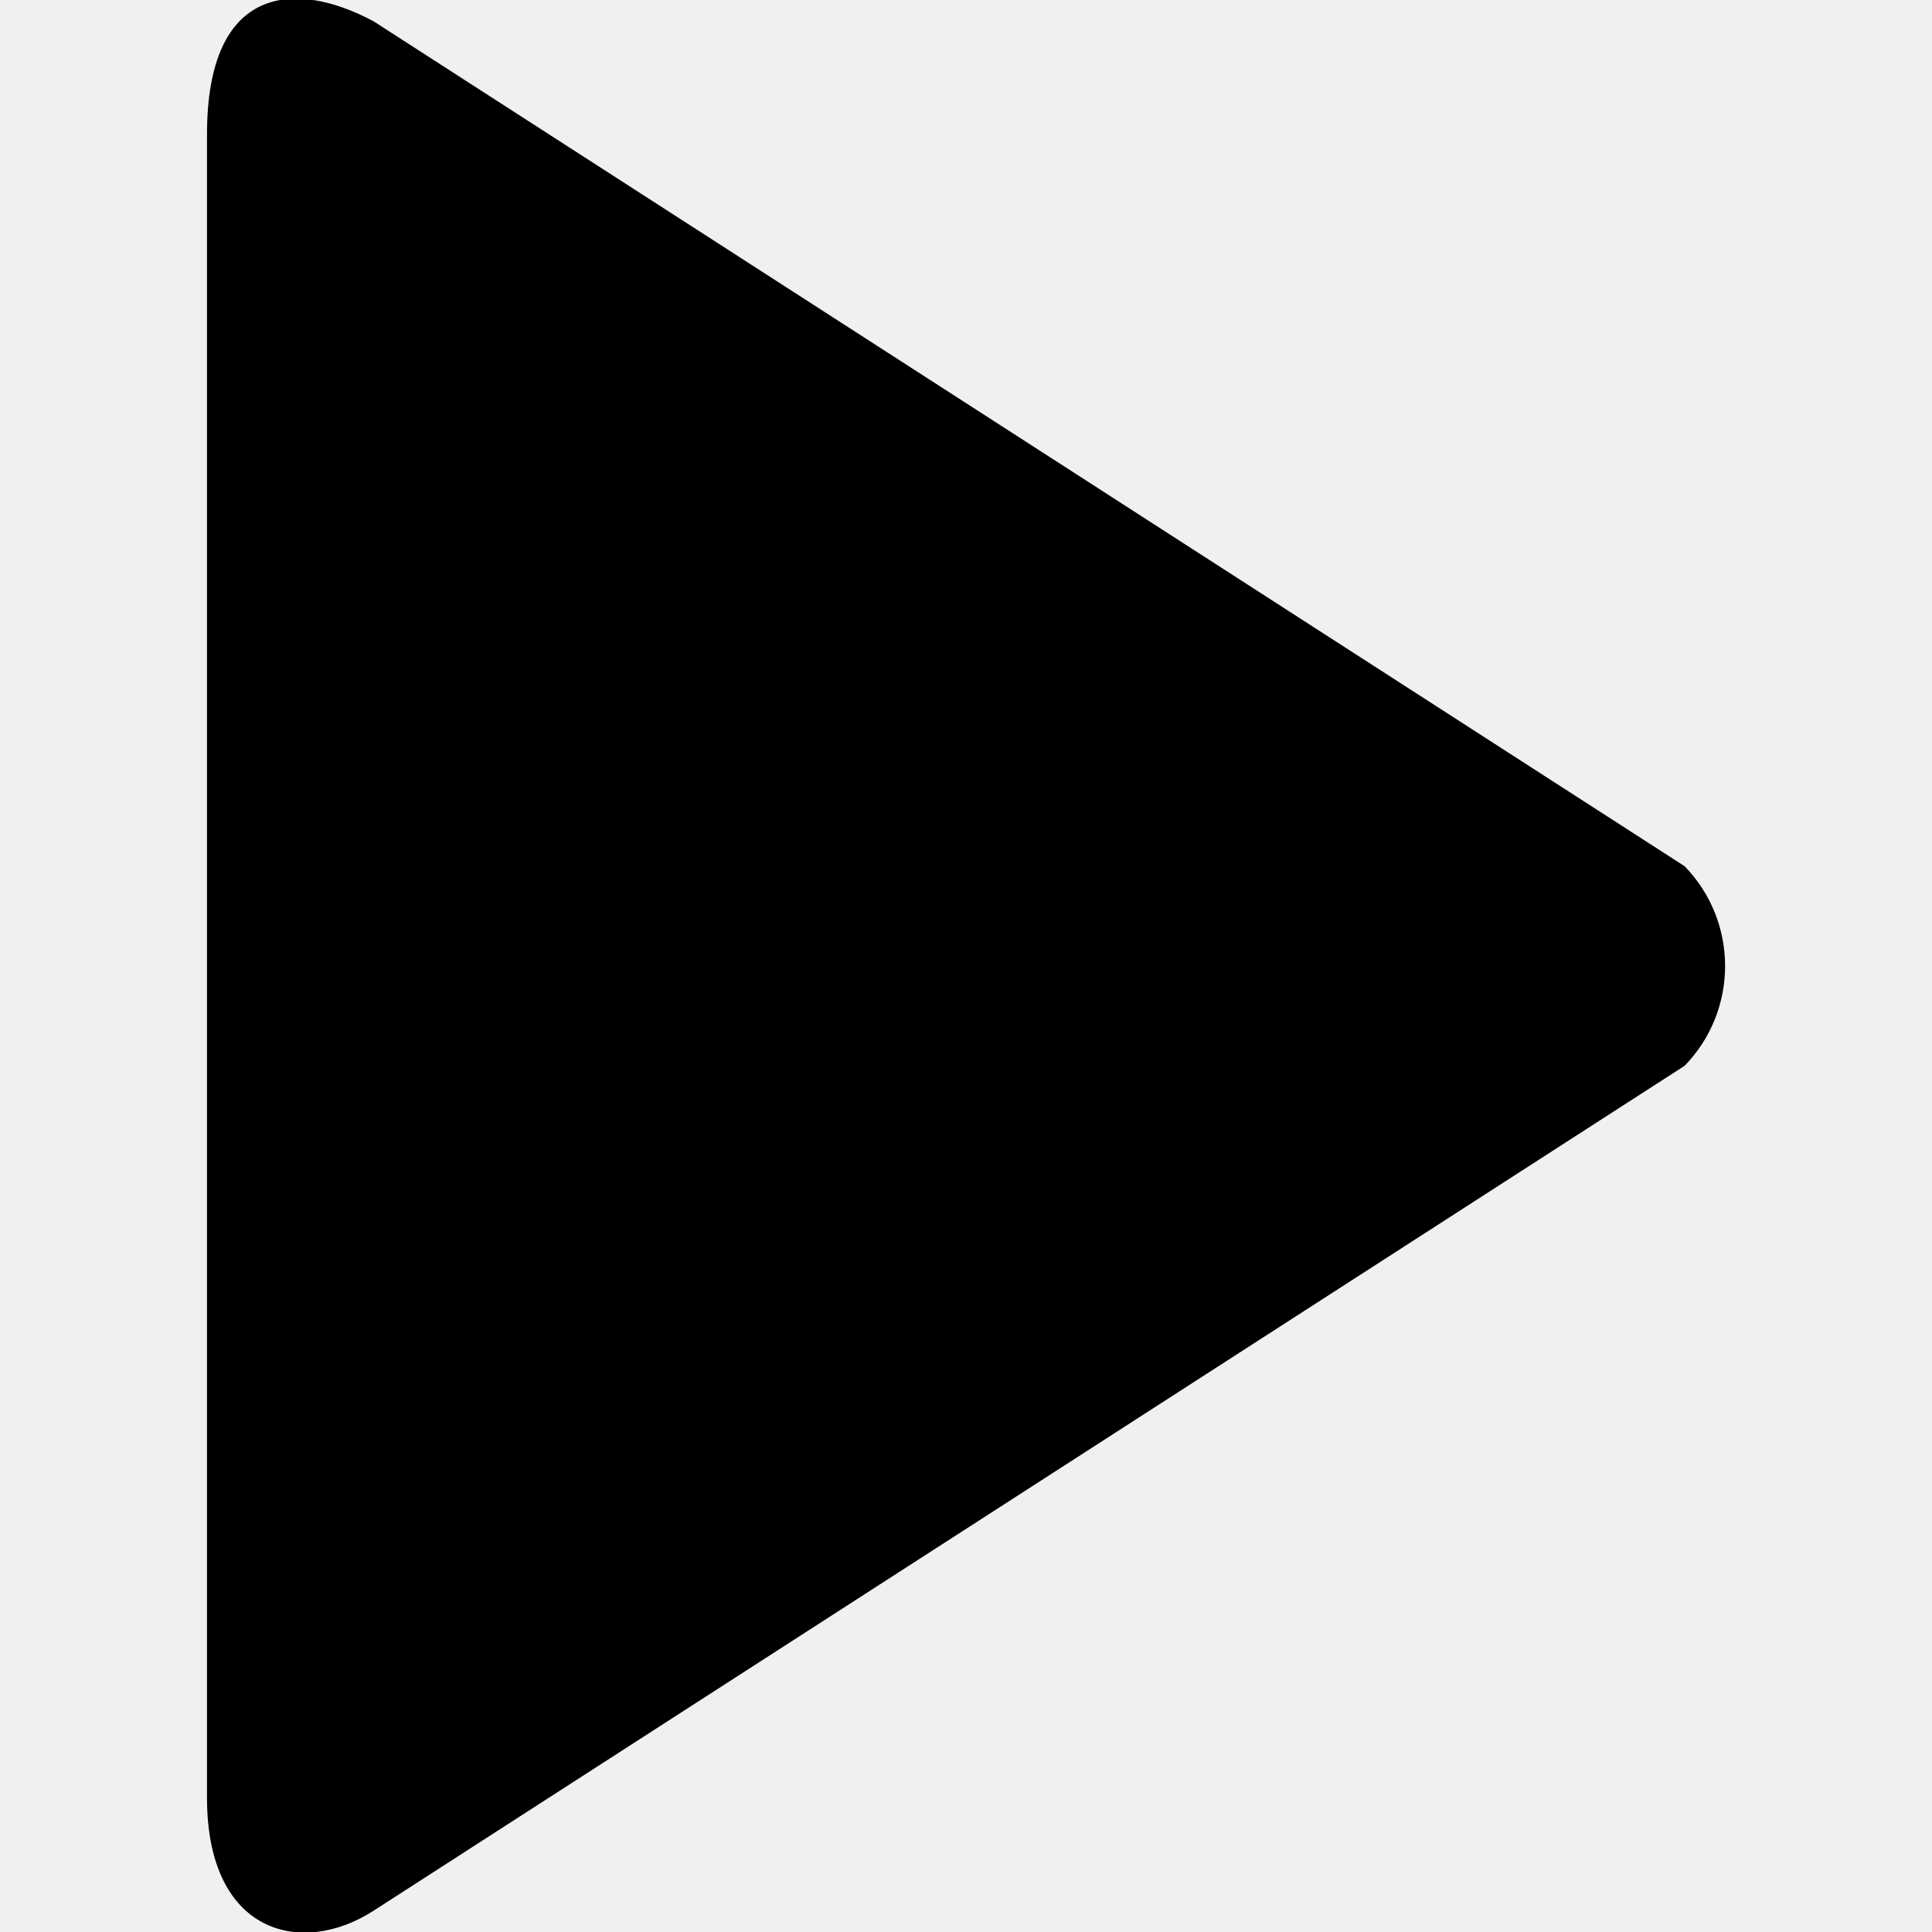
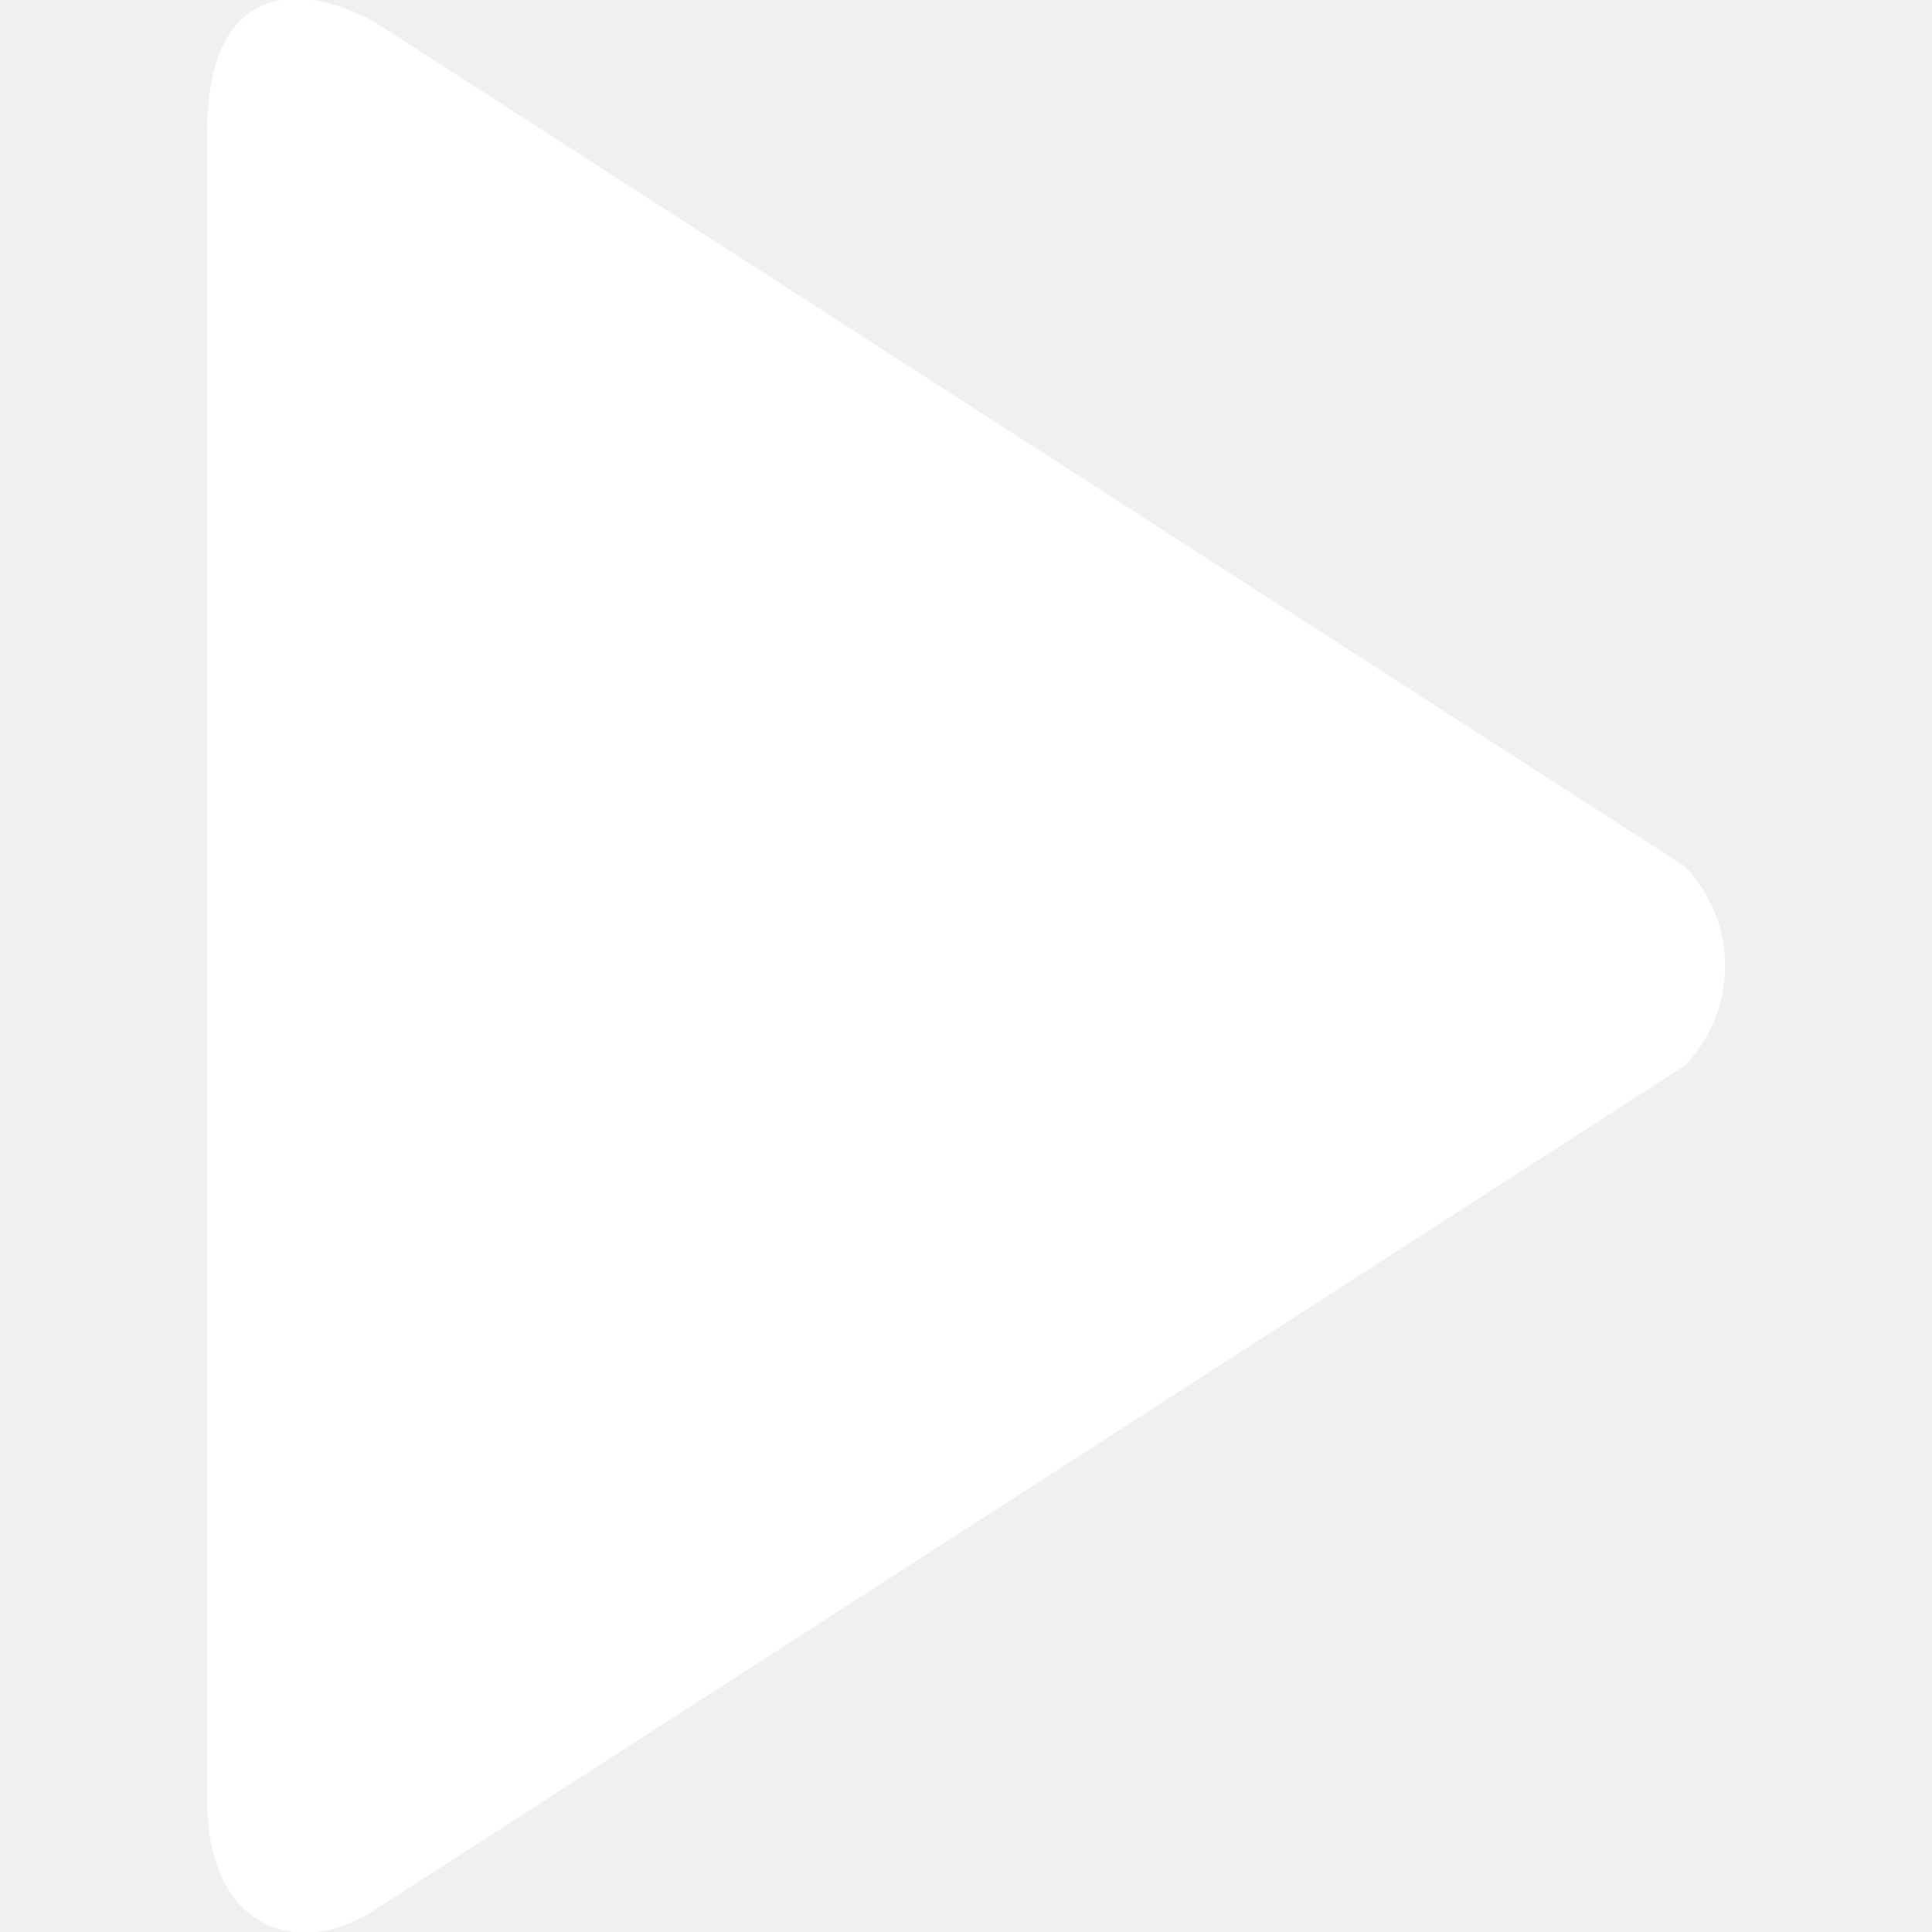
<svg xmlns="http://www.w3.org/2000/svg" width="800" height="800" viewBox="-3 0 28 28">
-   <path fill="#000" fill-rule="evenodd" d="M21.415 12.554 2.418.311C1.291-.296 0-.233 0 1.946v24.108c0 1.992 1.385 2.306 2.418 1.635l18.997-12.243a2.076 2.076 0 0 0 0-2.892" />
+   <path fill="white" fill-rule="evenodd" d="M21.415 12.554 2.418.311C1.291-.296 0-.233 0 1.946v24.108c0 1.992 1.385 2.306 2.418 1.635l18.997-12.243a2.076 2.076 0 0 0 0-2.892" />
</svg>
